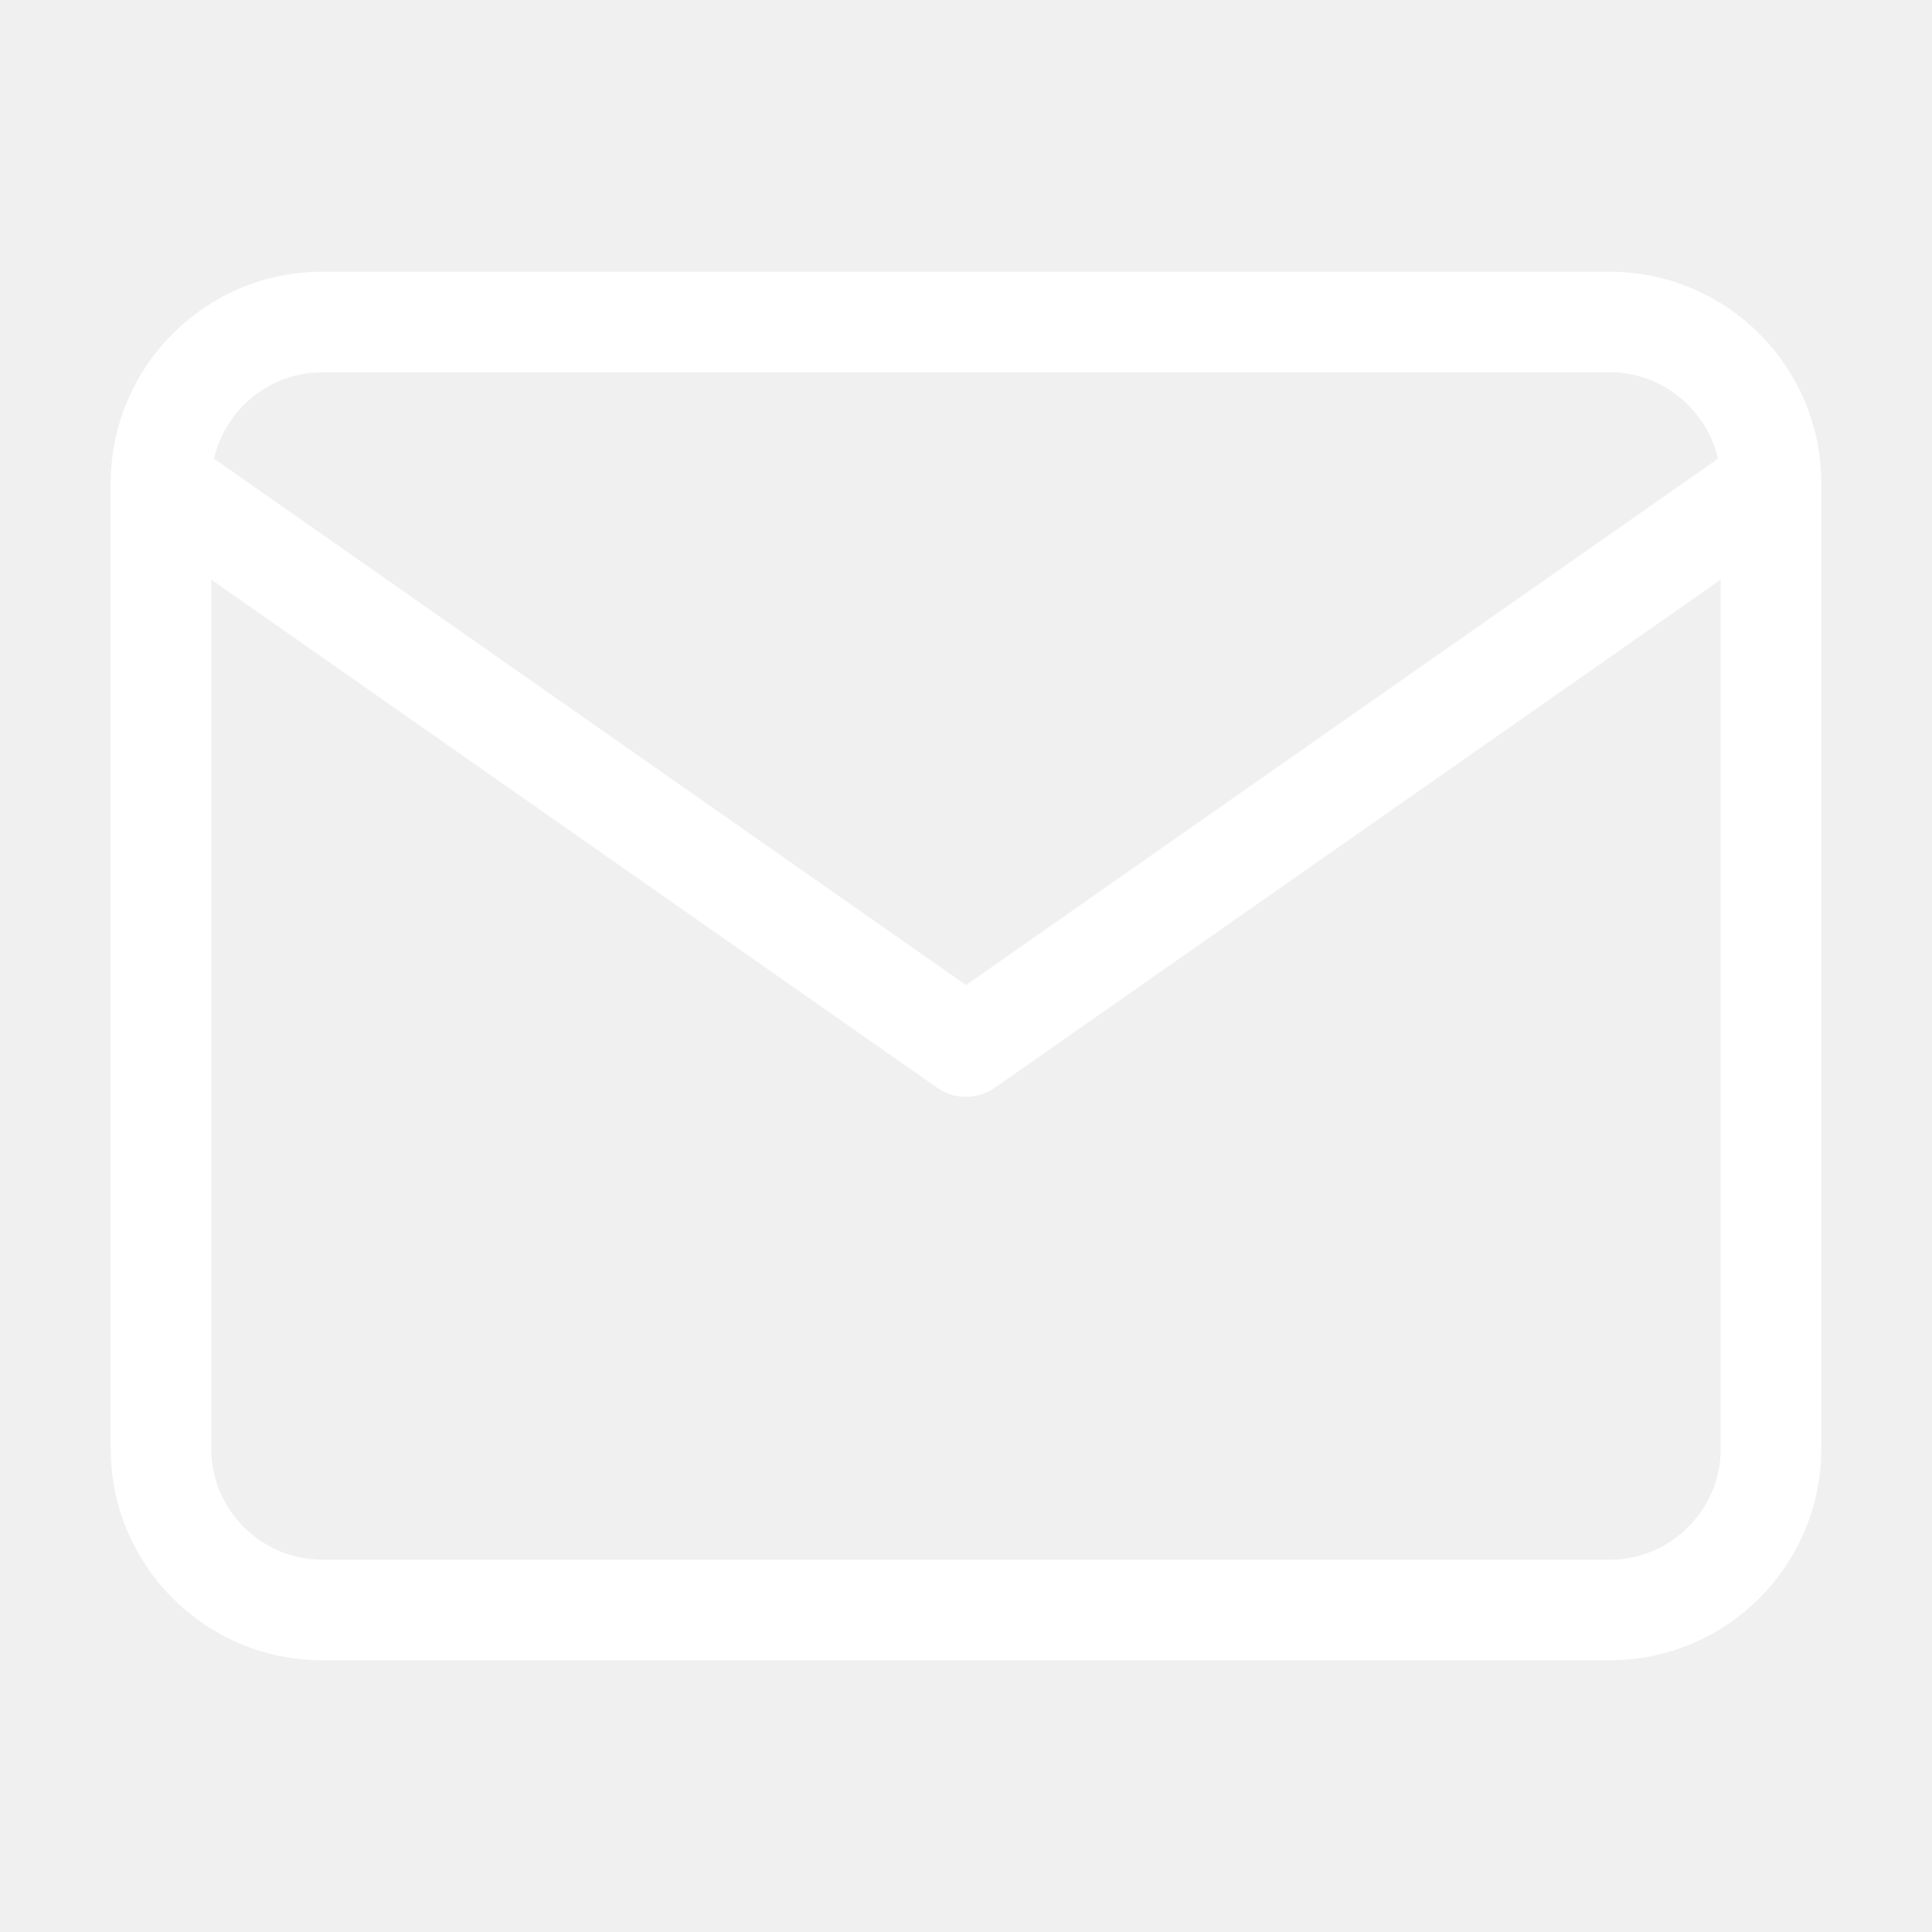
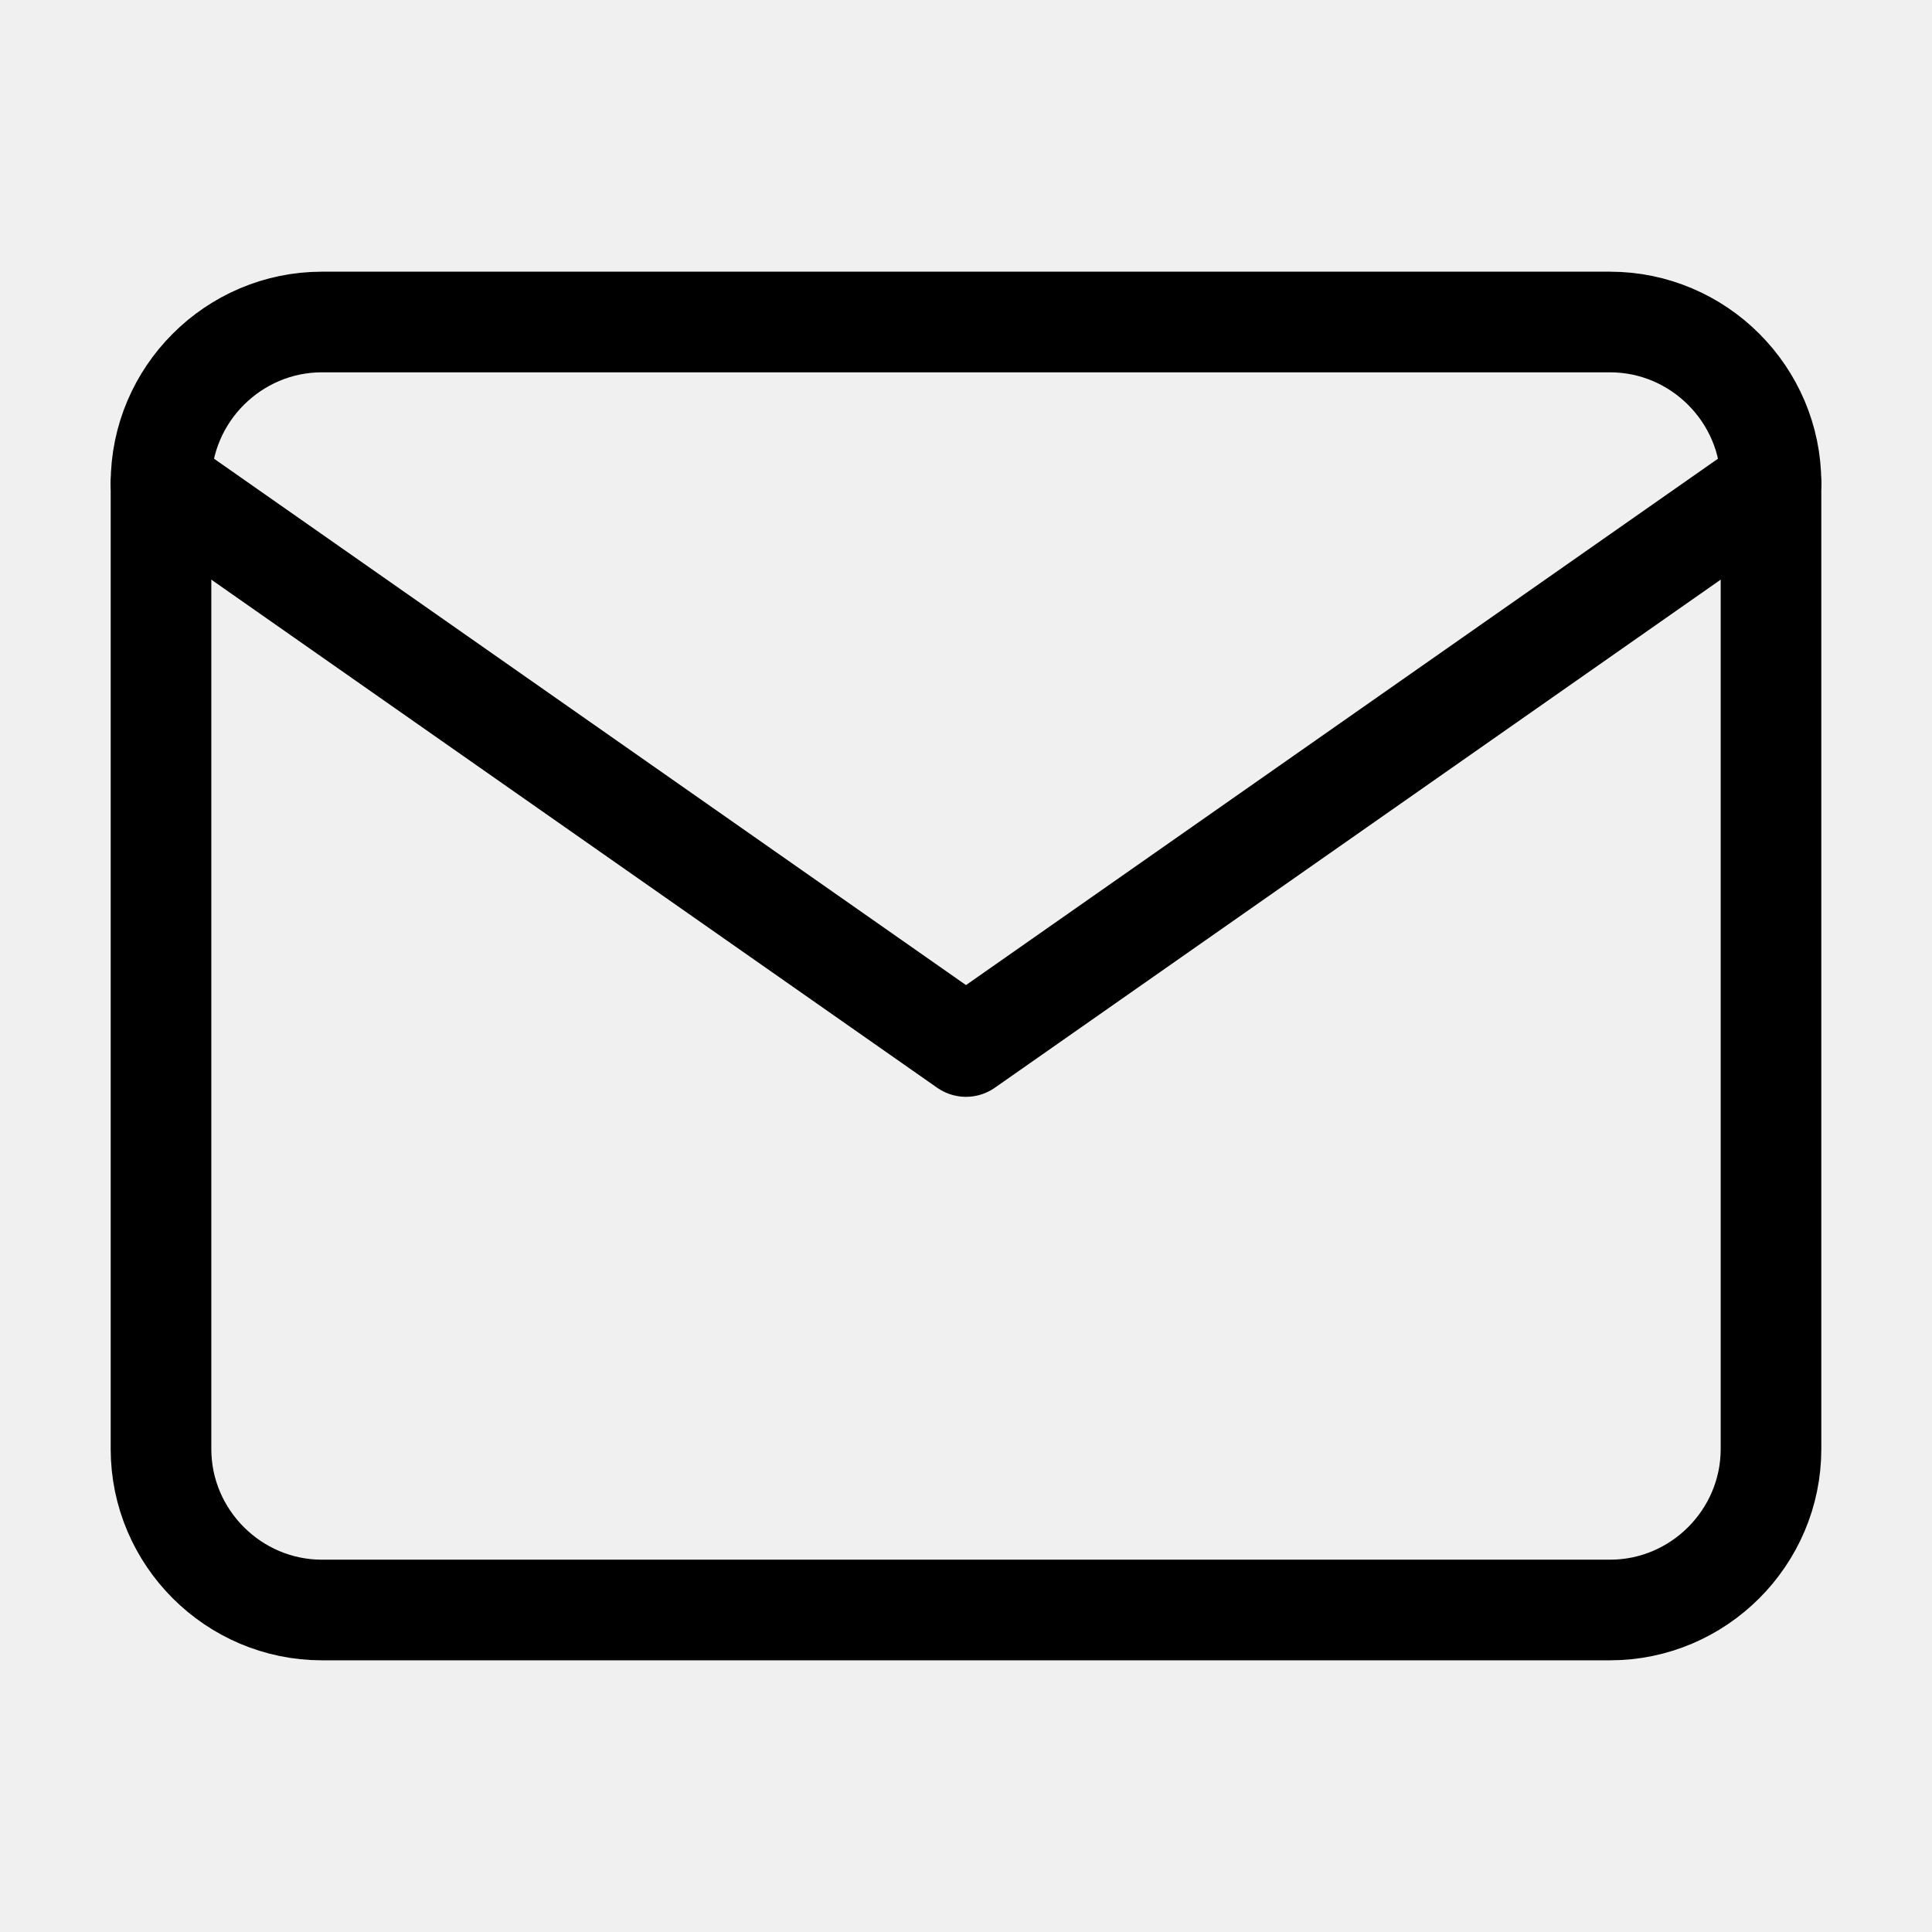
<svg xmlns="http://www.w3.org/2000/svg" viewBox="0 0 24 24">
-   <g fill="none" stroke="#fff" stroke-linecap="round" stroke-linejoin="round" stroke-width="1.25">
+   <g fill="none" stroke="currentColor" stroke-linecap="round" stroke-linejoin="round" stroke-width="1.25">
    <path d="M4 4h16c1.1 0 2 .9 2 2v12c0 1.1-.9 2-2 2H4c-1.1 0-2-.9-2-2V6c0-1.1.9-2 2-2" />
    <path d="m22 6-10 7L2 6" />
  </g>
</svg>
